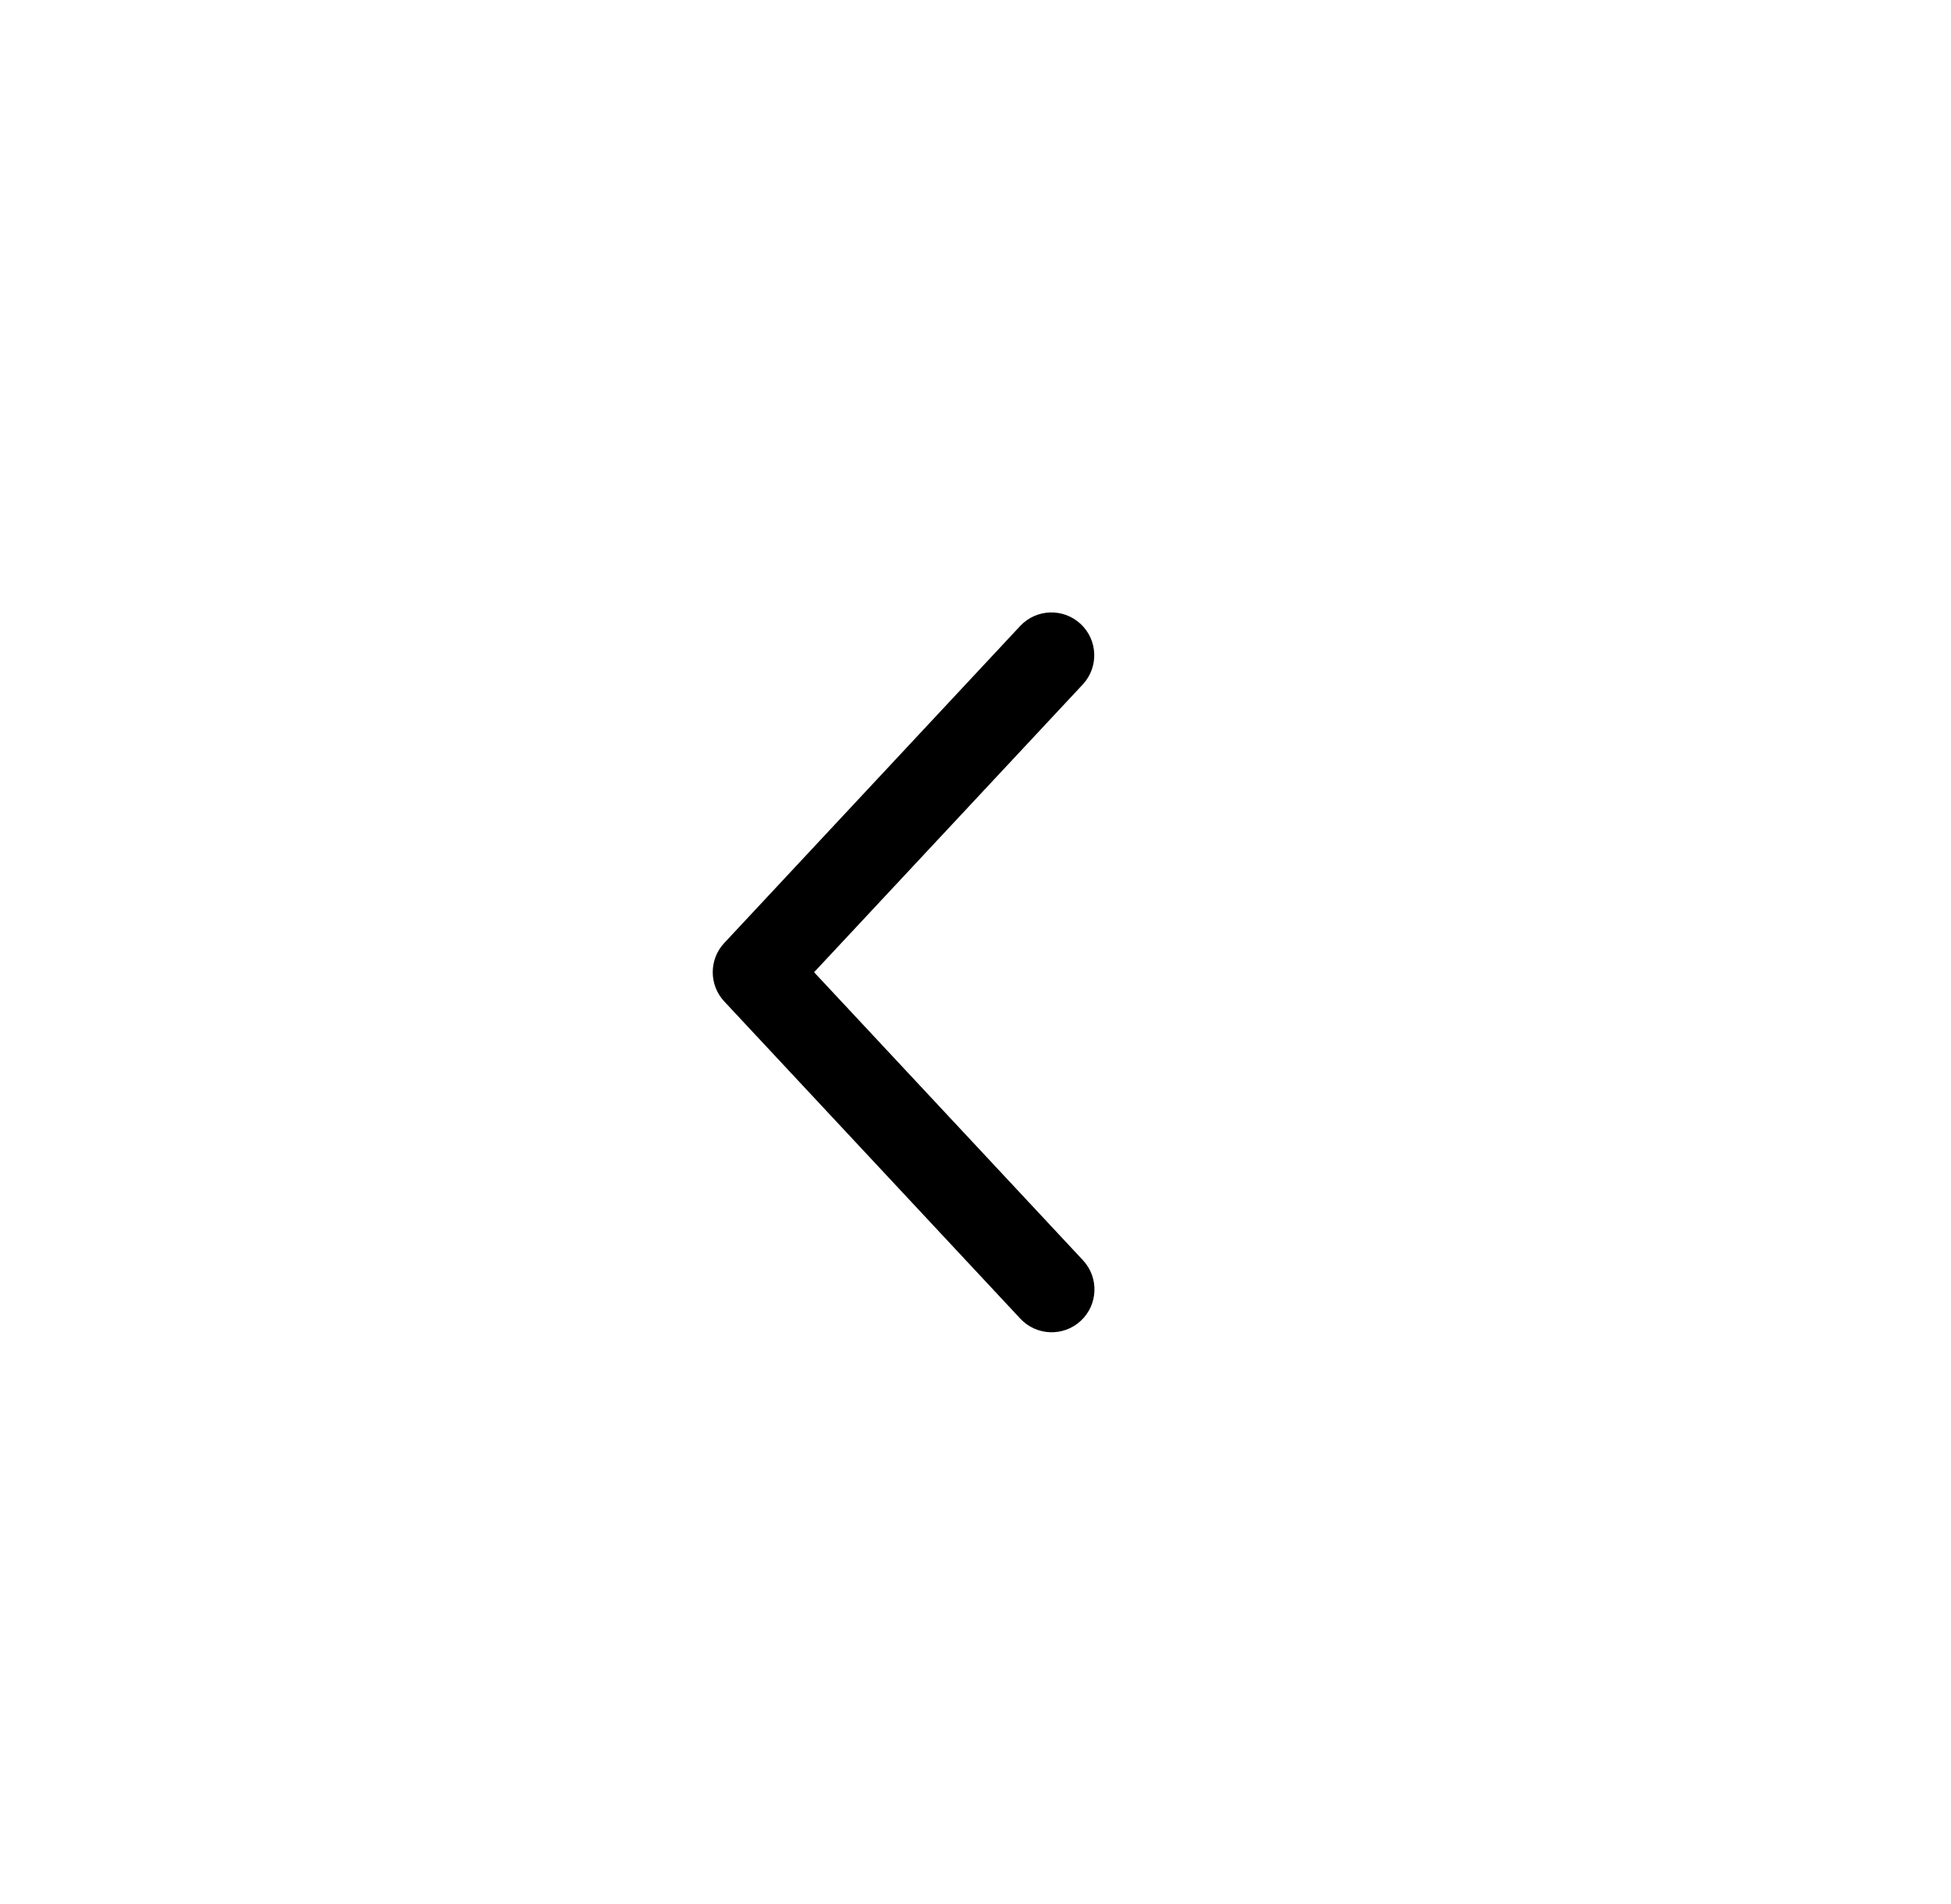
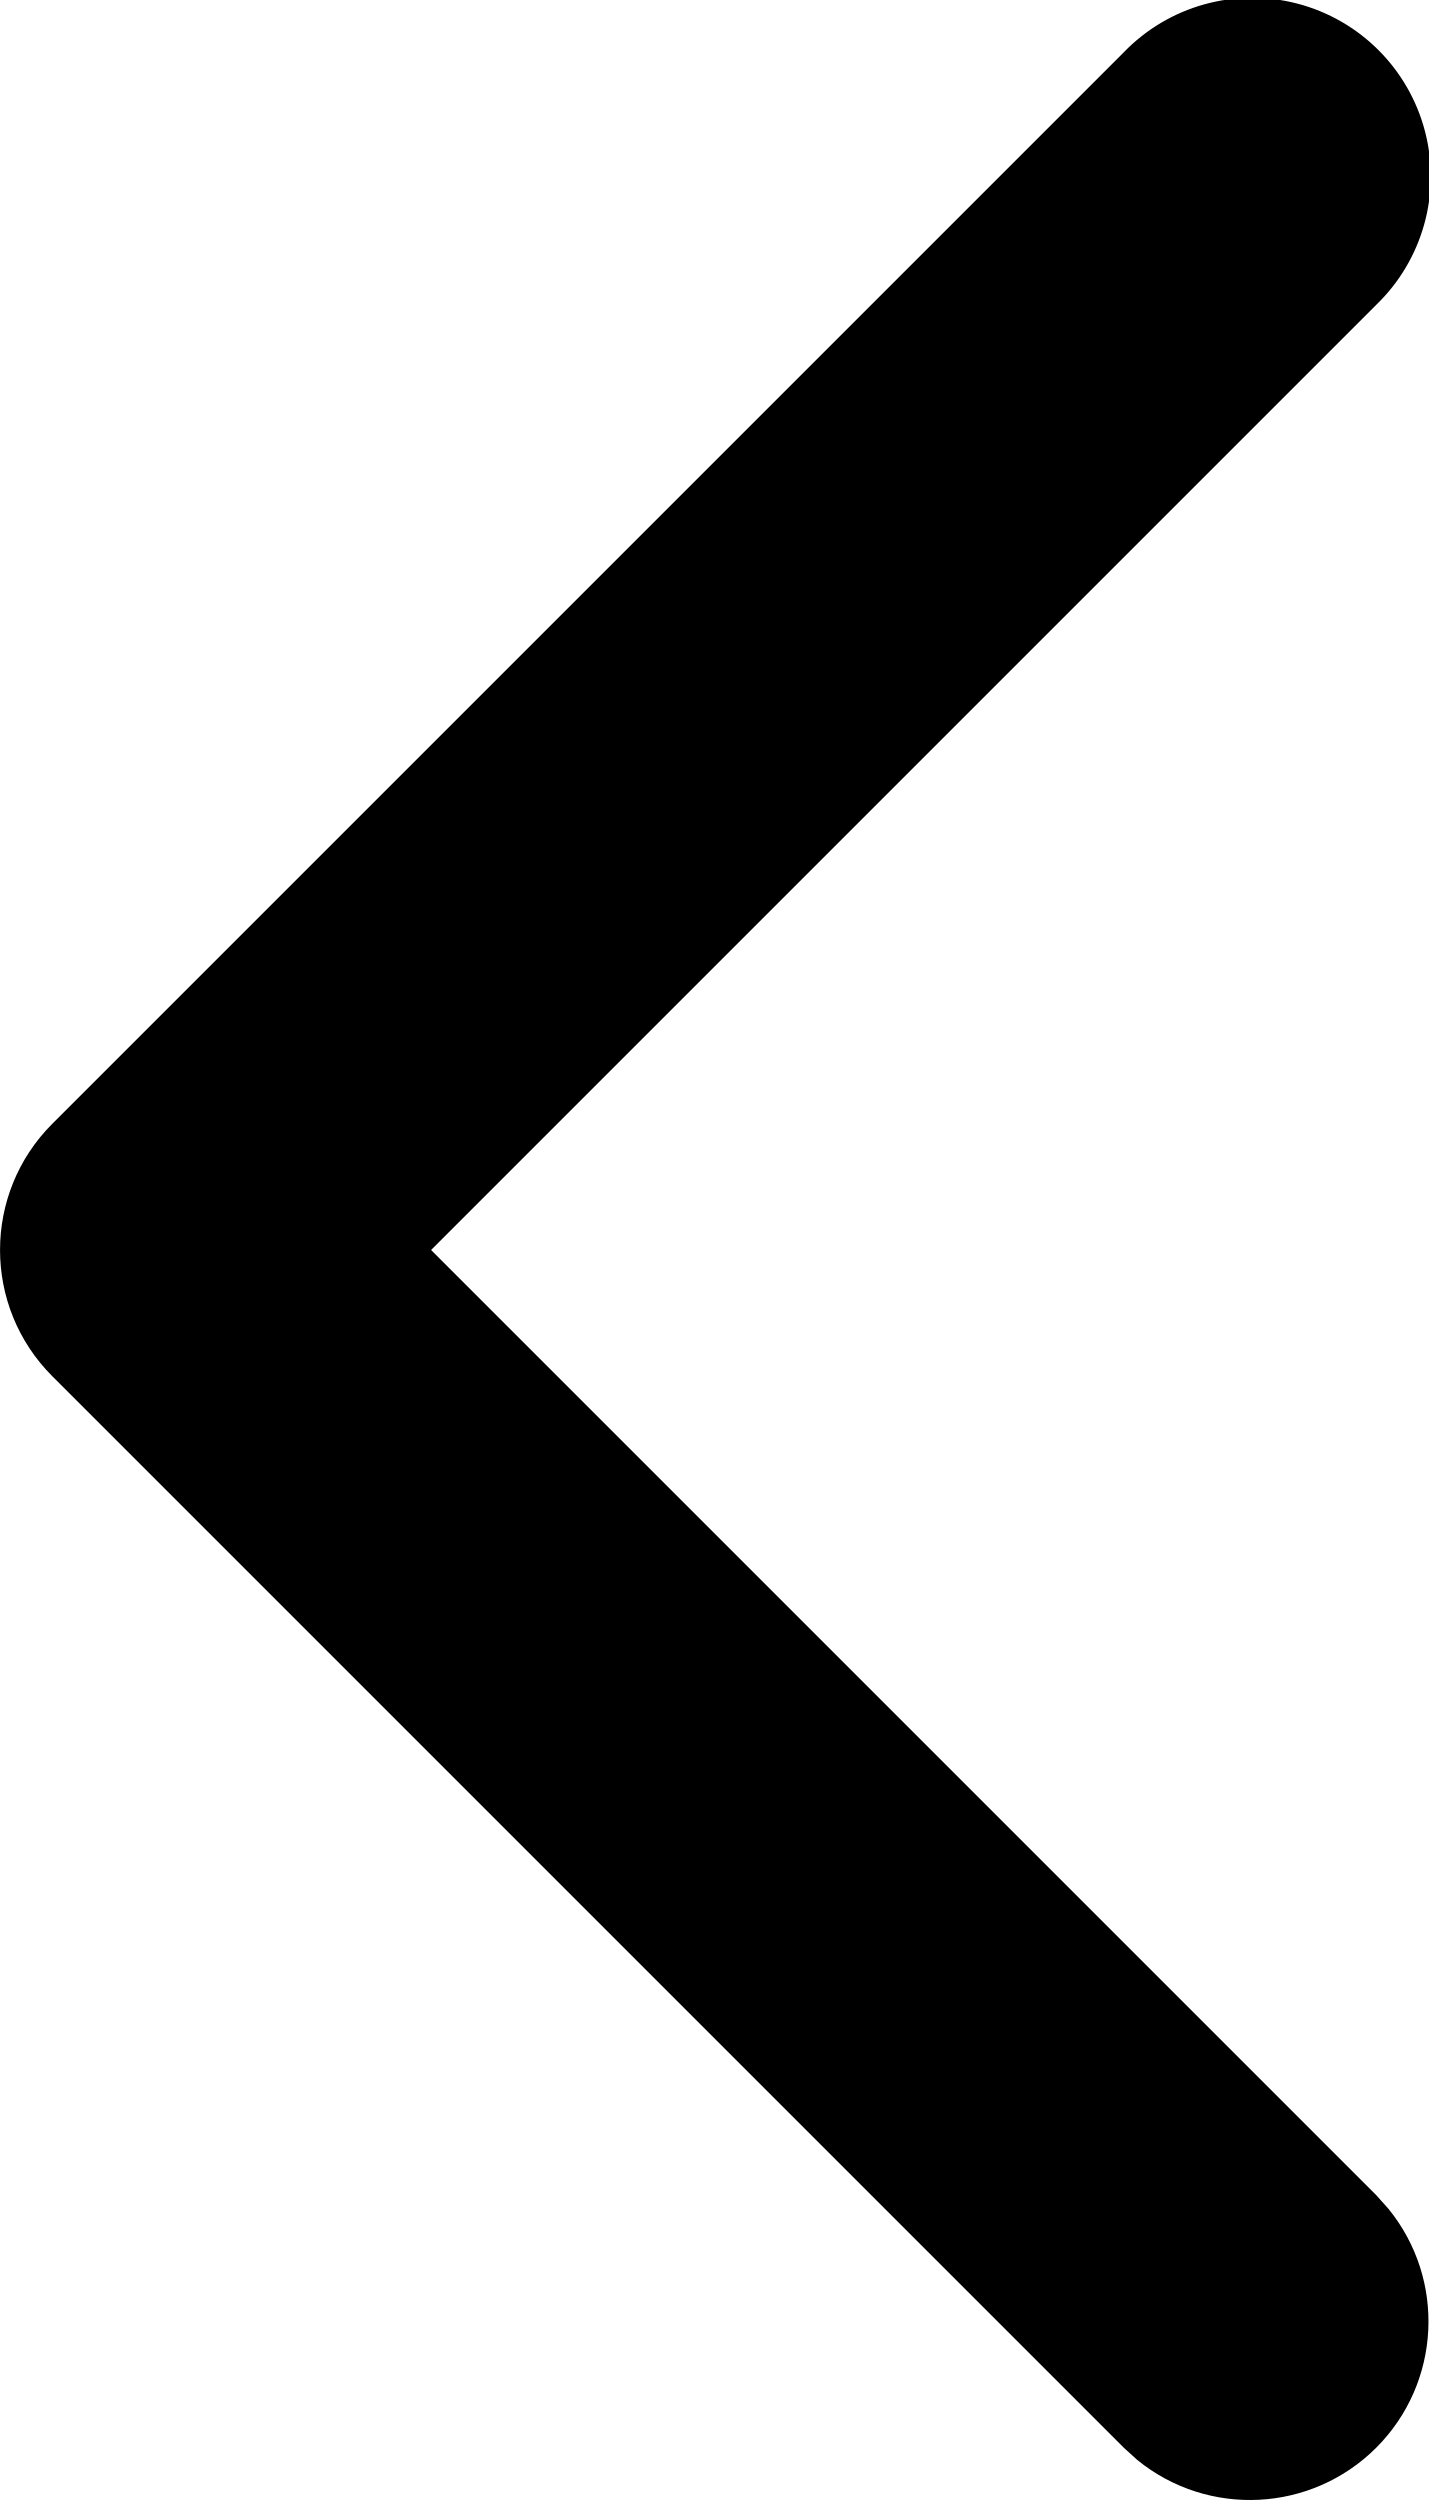
- <svg xmlns="http://www.w3.org/2000/svg" width="41" height="40">
-   <path d="M22.714 27.758a.9.9 0 01-1.272-.044l-6.222-6.667a.9.9 0 010-1.228l6.222-6.666a.9.9 0 011.316 1.228l-5.65 6.052 5.65 6.053a.9.9 0 01-.044 1.272z" />
+ <svg xmlns="http://www.w3.org/2000/svg" width="8" height="14">
+   <path d="M7.707 13.707a1 1 0 01-1.338.069l-.076-.069-6-6a1 1 0 010-1.414l6-6a1 1 0 111.414 1.414L2.414 7l5.293 5.293.068.076a1 1 0 01-.068 1.338z" />
</svg>
